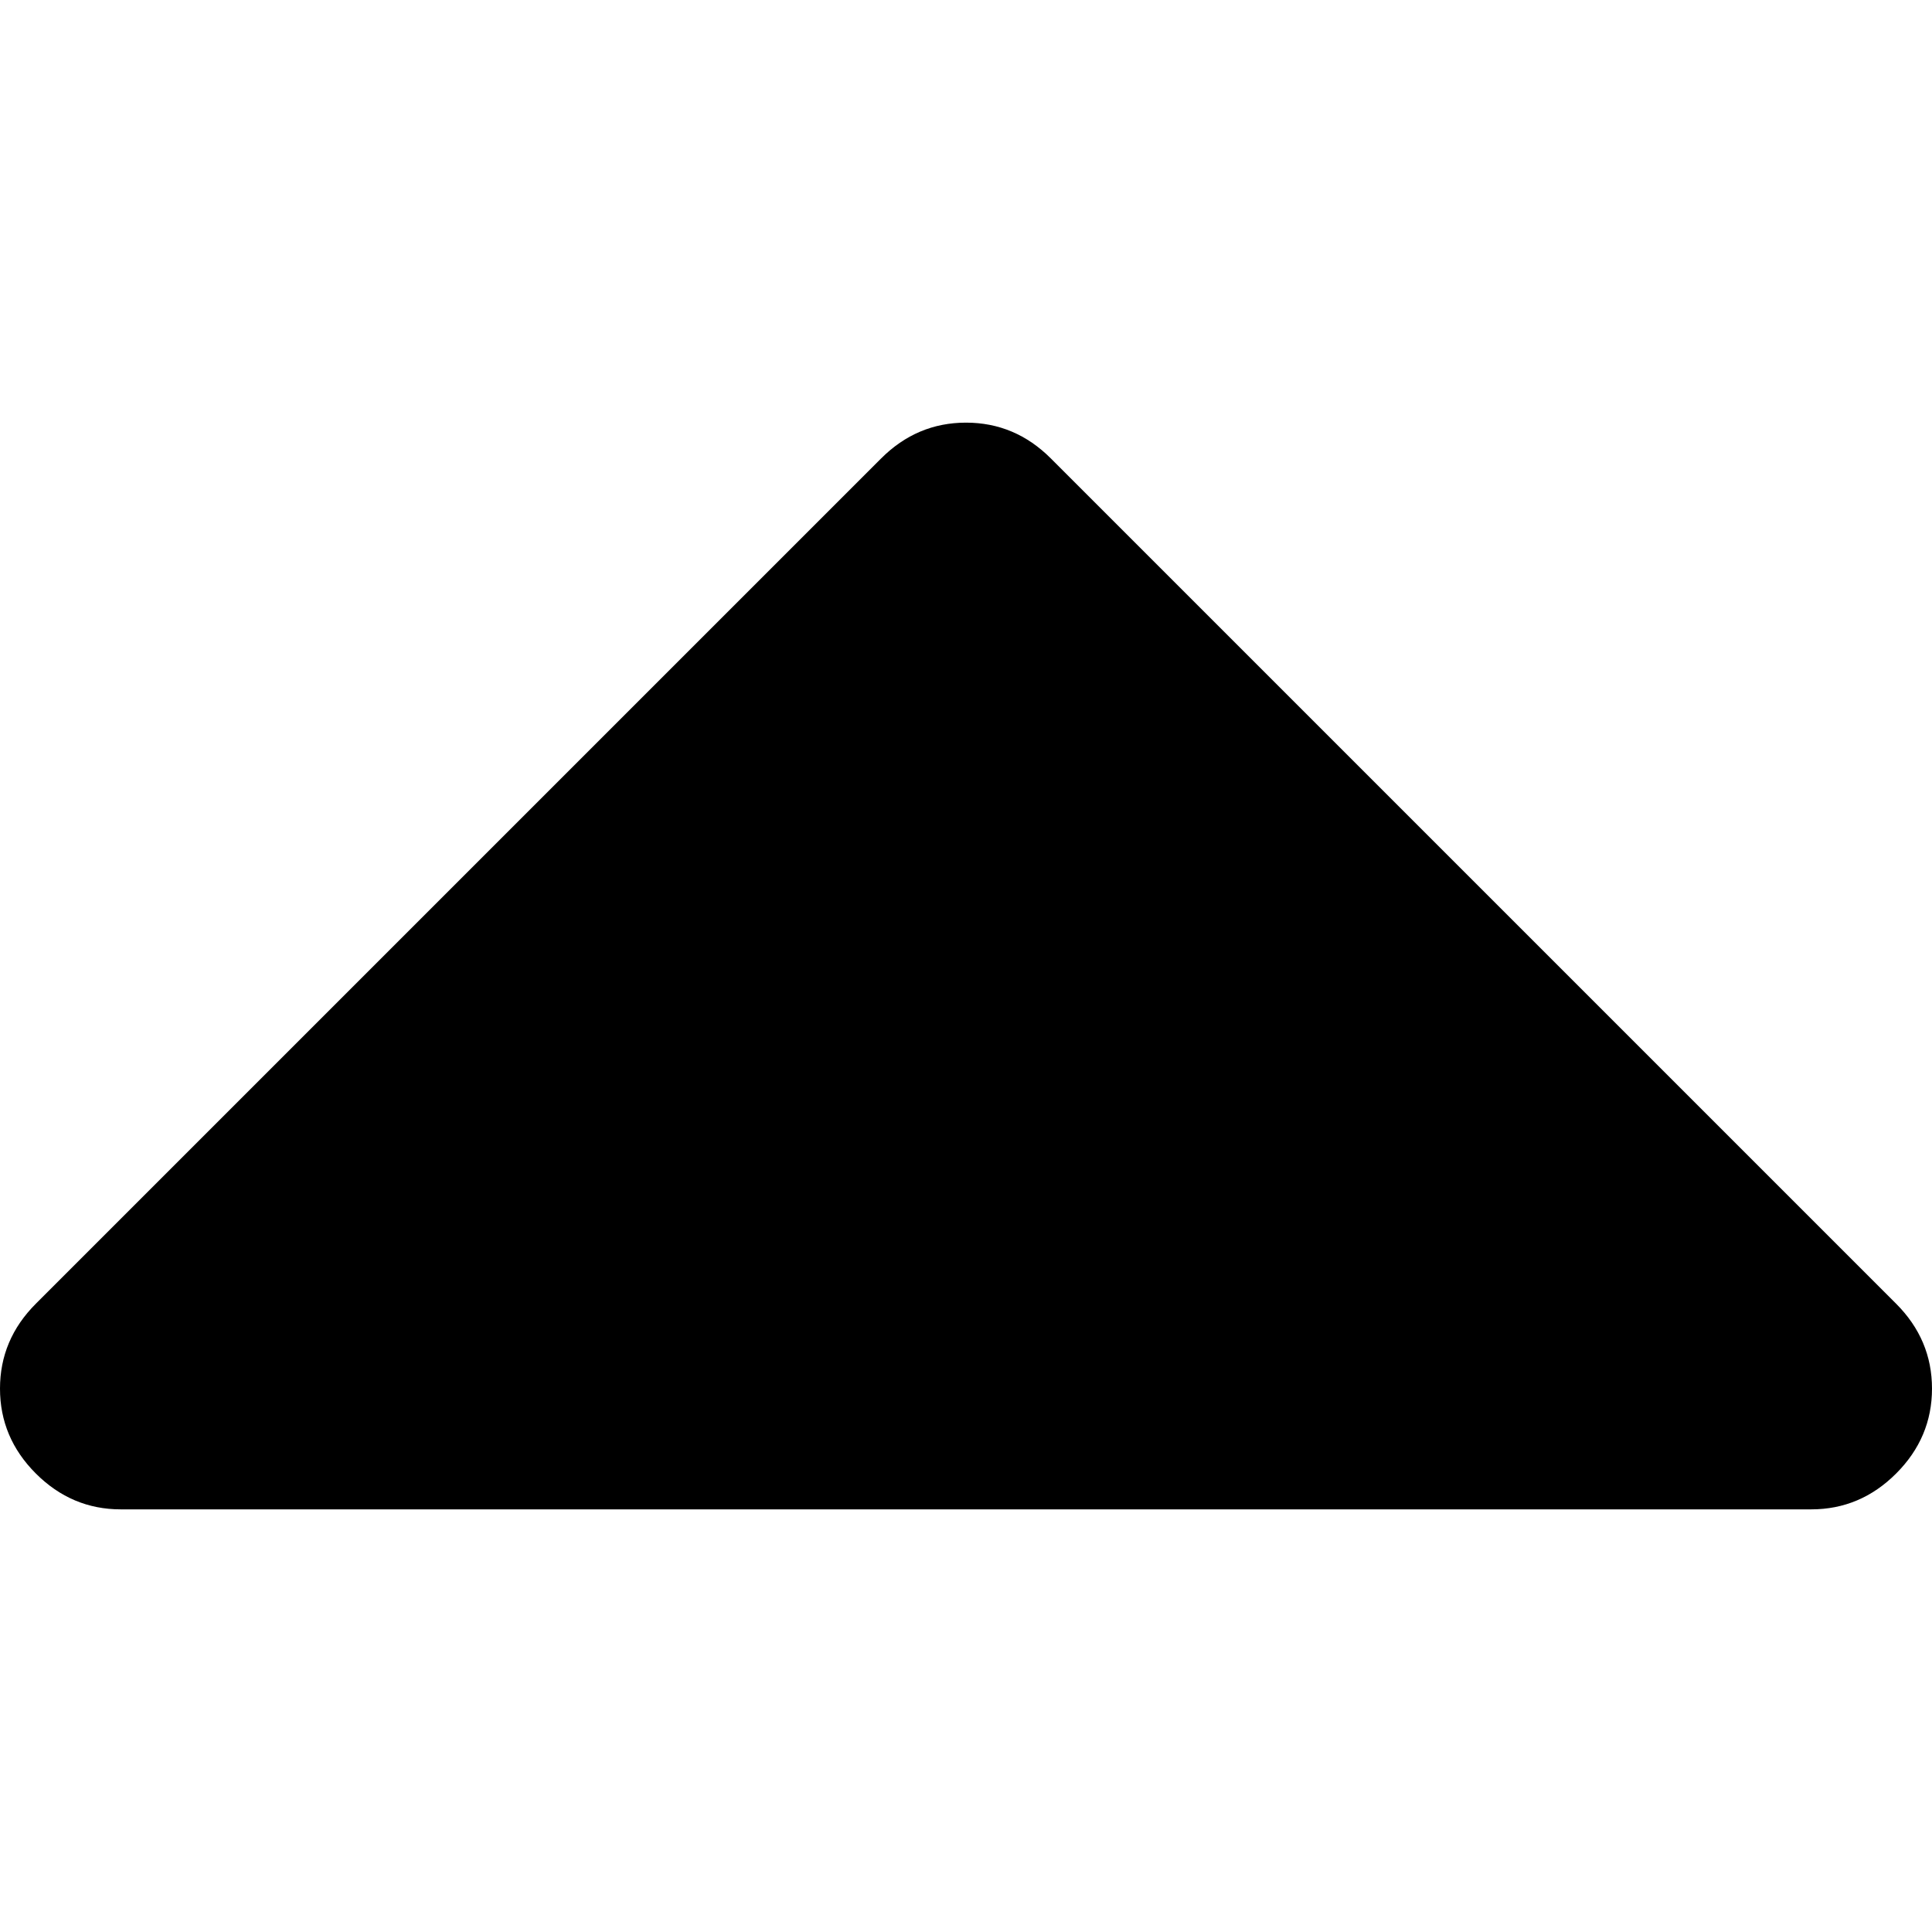
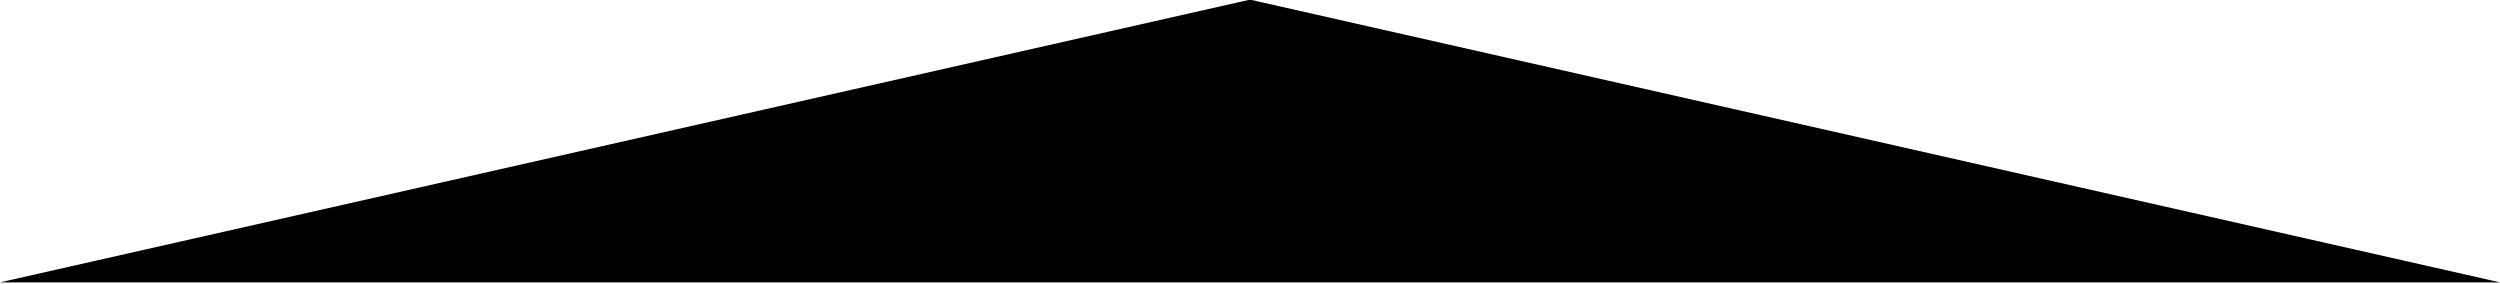
- <svg xmlns="http://www.w3.org/2000/svg" version="1.1" id="Capa_1" x="0px" y="0px" width="292.362px" height="292.361px" viewBox="0 0 292.362 292.361" style="enable-background:new 0 0 292.362 292.361;" xml:space="preserve">
-   <g>
-     <path d="M286.935,197.287L159.028,69.381c-3.613-3.617-7.895-5.424-12.847-5.424s-9.233,1.807-12.85,5.424L5.424,197.287   C1.807,200.904,0,205.186,0,210.134s1.807,9.233,5.424,12.847c3.621,3.617,7.902,5.425,12.85,5.425h255.813   c4.949,0,9.233-1.808,12.848-5.425c3.613-3.613,5.427-7.898,5.427-12.847S290.548,200.904,286.935,197.287z" />
-   </g>
-   <g>
- </g>
-   <g>
- </g>
-   <g>
- </g>
-   <g>
- </g>
-   <g>
- </g>
-   <g>
- </g>
-   <g>
- </g>
-   <g>
- </g>
-   <g>
- </g>
-   <g>
- </g>
-   <g>
- </g>
-   <g>
- </g>
-   <g>
- </g>
-   <g>
- </g>
-   <g>
- </g>
+ <svg xmlns="http://www.w3.org/2000/svg" version="1.1" id="Capa_1" x="0px" y="0px" viewBox="0 0 193.2 21.9" style="enable-background:new 0 0 193.2 21.9;" xml:space="preserve">
+   <style type="text/css">
+ 	.st0{stroke:#000000;stroke-width:0.25;stroke-miterlimit:10;}
+ </style>
+   <polygon class="st0" points="96.6,0.1 1.1,21.7 192.1,21.7 " />
</svg>
